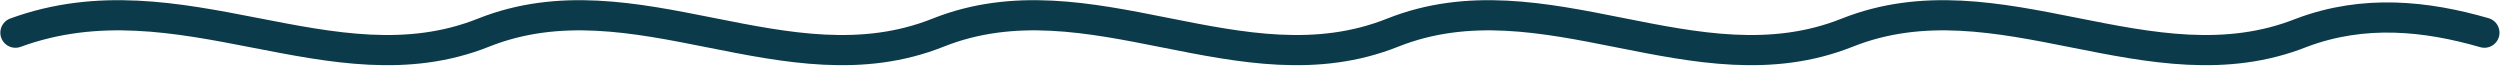
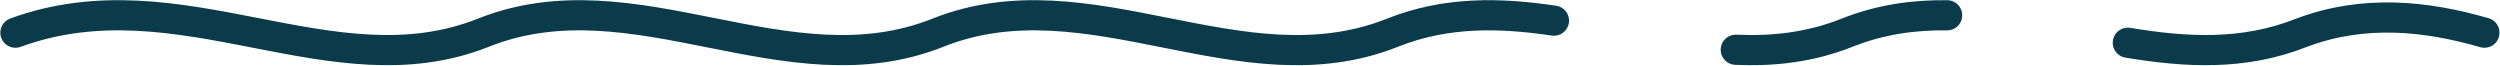
<svg xmlns="http://www.w3.org/2000/svg" width="745.75" height="19.5" viewBox="48.5 206.25 745.75 19.5">
-   <path d="M 53.1 216.0 C 102.3 198.0 147.5 234.0 192.7 216.0 C 237.9 198.0 283.1 234.0 328.3 216.0 C 373.5 198.0 418.7 234.0 463.9 216.0 C 509.1 198.0 554.3 234.0 599.5 216.0 C 644.7 198.0 689.9 234.0 735.1 216.0 C 753.7 209.0 772.3 211.0 789.6 216.0" fill="none" stroke="#0B3B4A" stroke-width="9" stroke-linecap="round" />
+   <path d="M53.10 216.00 C102.30 198.00 147.50 234.00 192.70 216.00 C237.90 198.00 283.10 234.00 328.30 216.00 C373.50 198.00 418.70 234.00 463.90 216.00 C479.95 209.61 495.99 210.03 512.04 212.41 M566.28 221.09 C577.35 221.58 588.43 220.41 599.50 216.00 C609.44 212.04 619.39 210.69 629.33 210.81 M683.23 219.00 C700.52 221.87 717.81 222.88 735.10 216.00 C753.70 209.00 772.30 211.00 789.60 216.00" fill="none" stroke="#0B3B4A" stroke-width="9" stroke-linecap="round" />
</svg>
